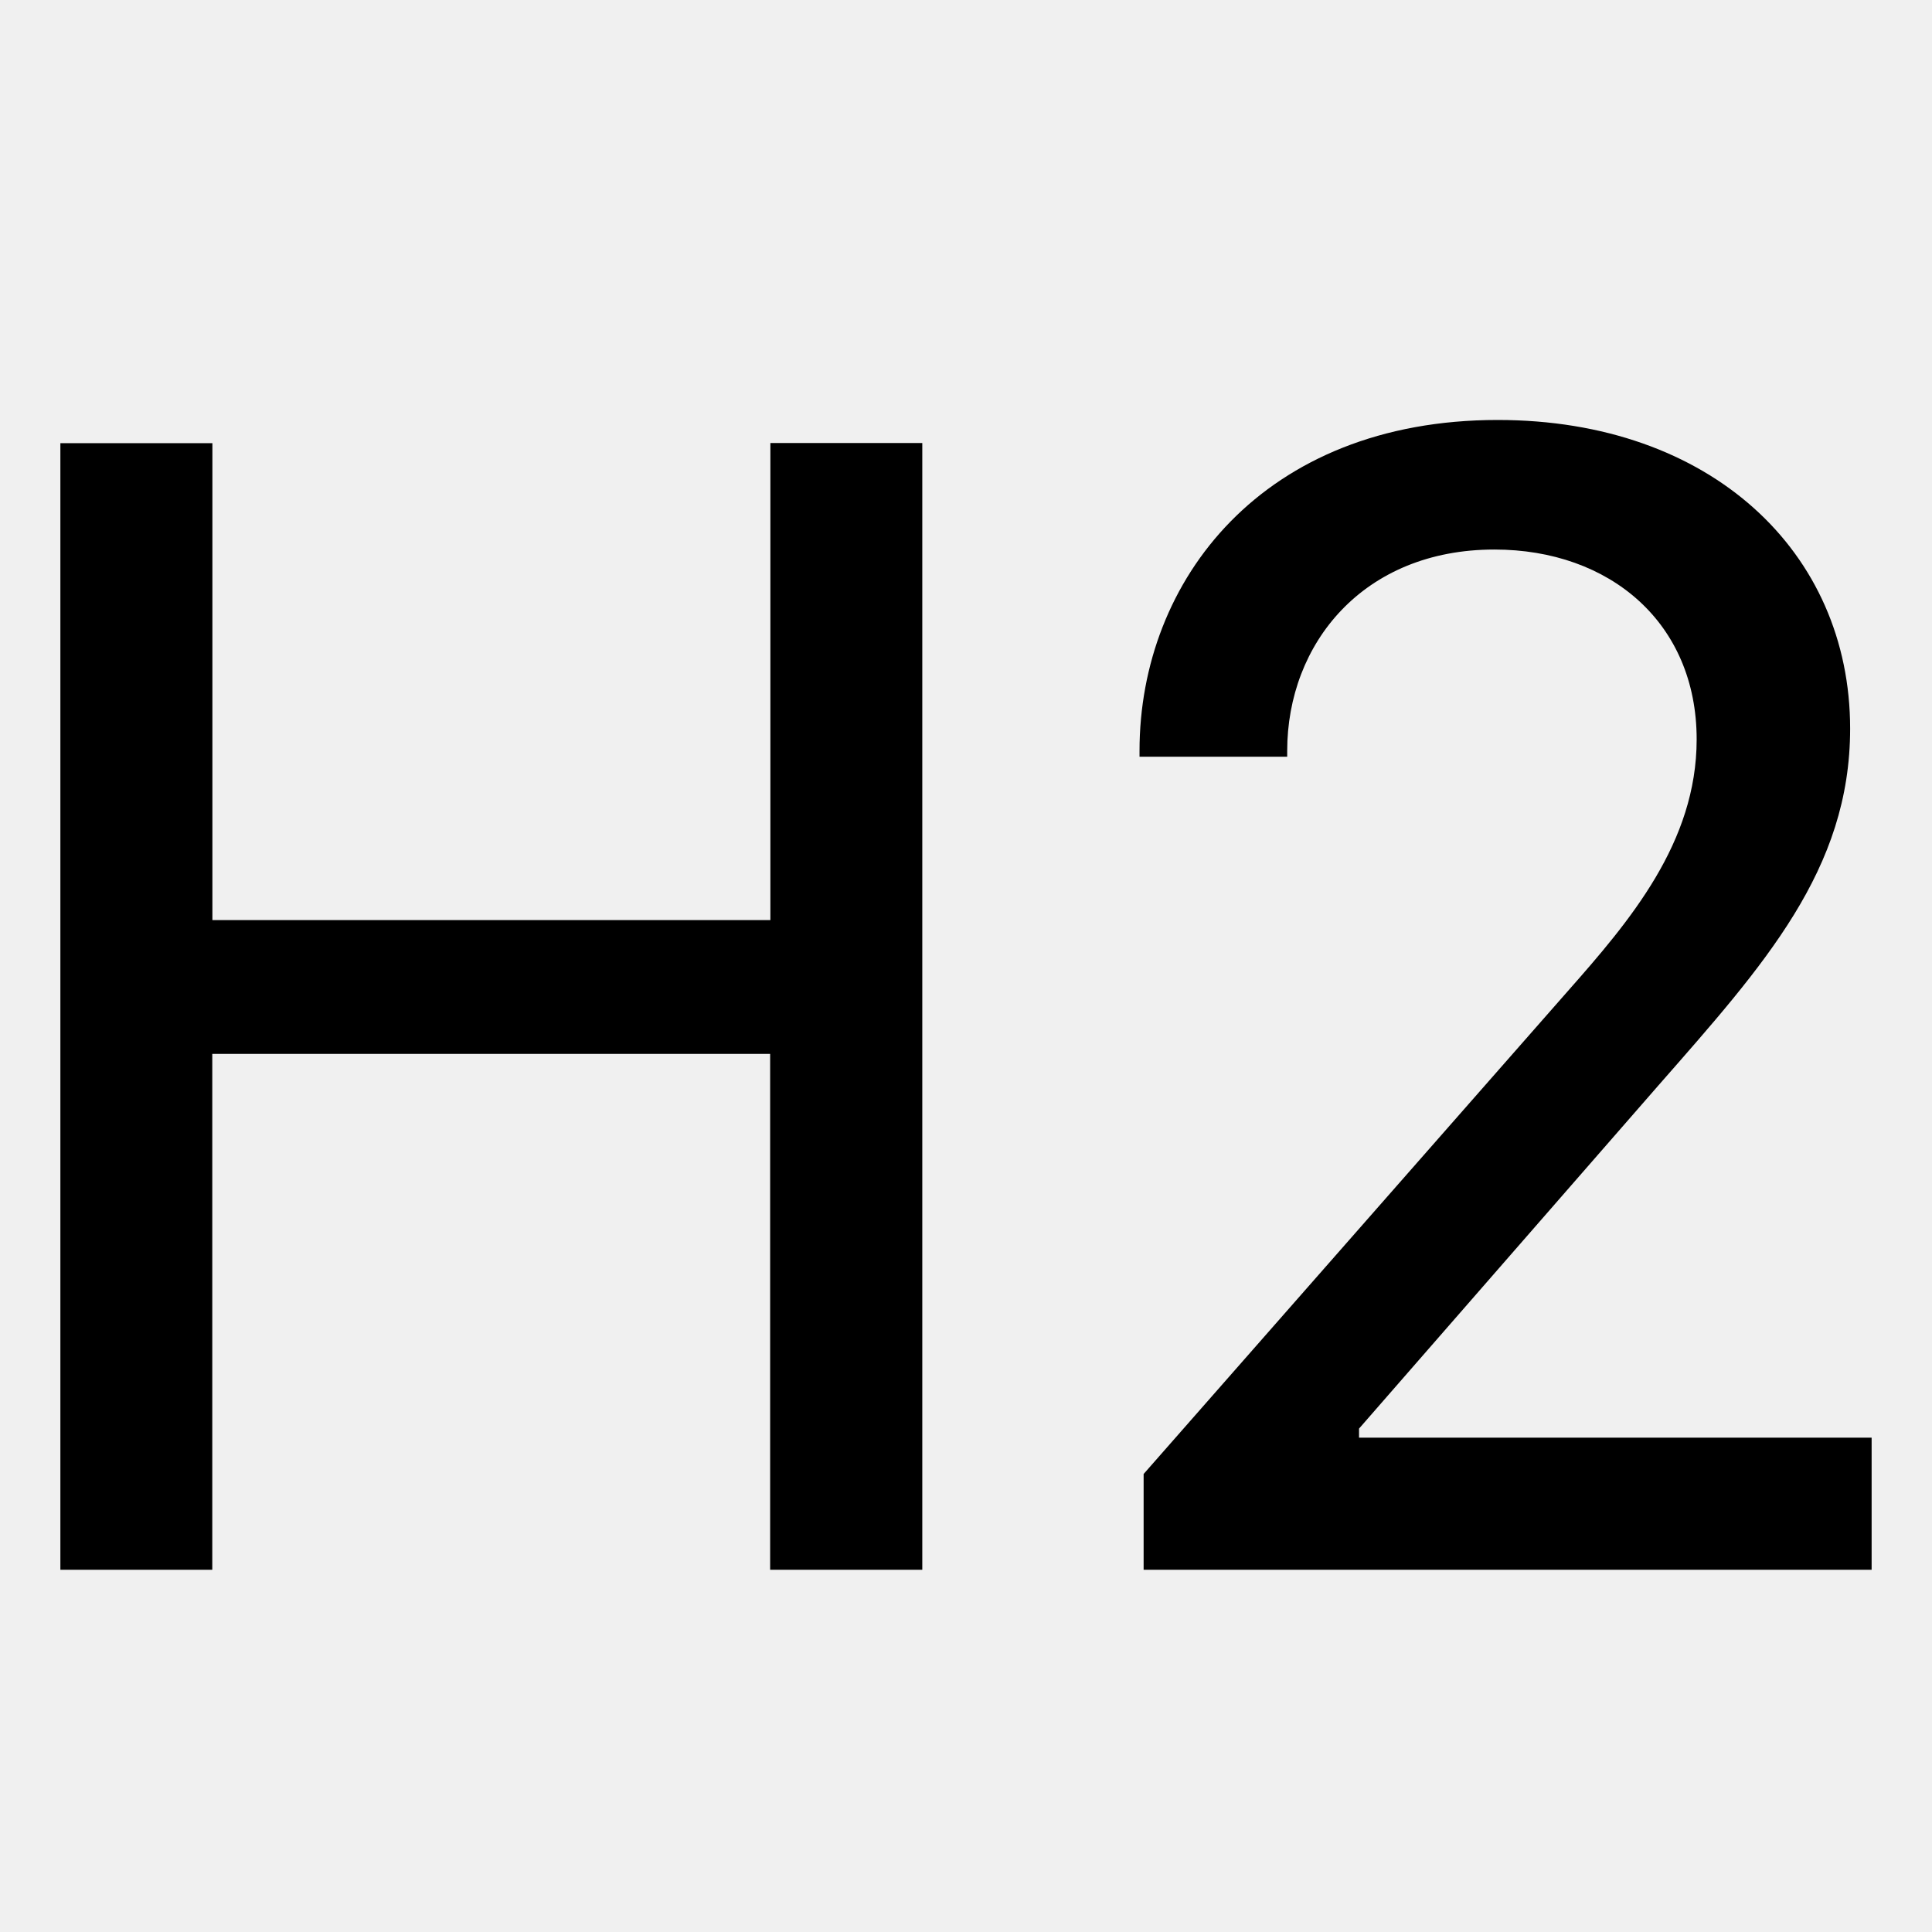
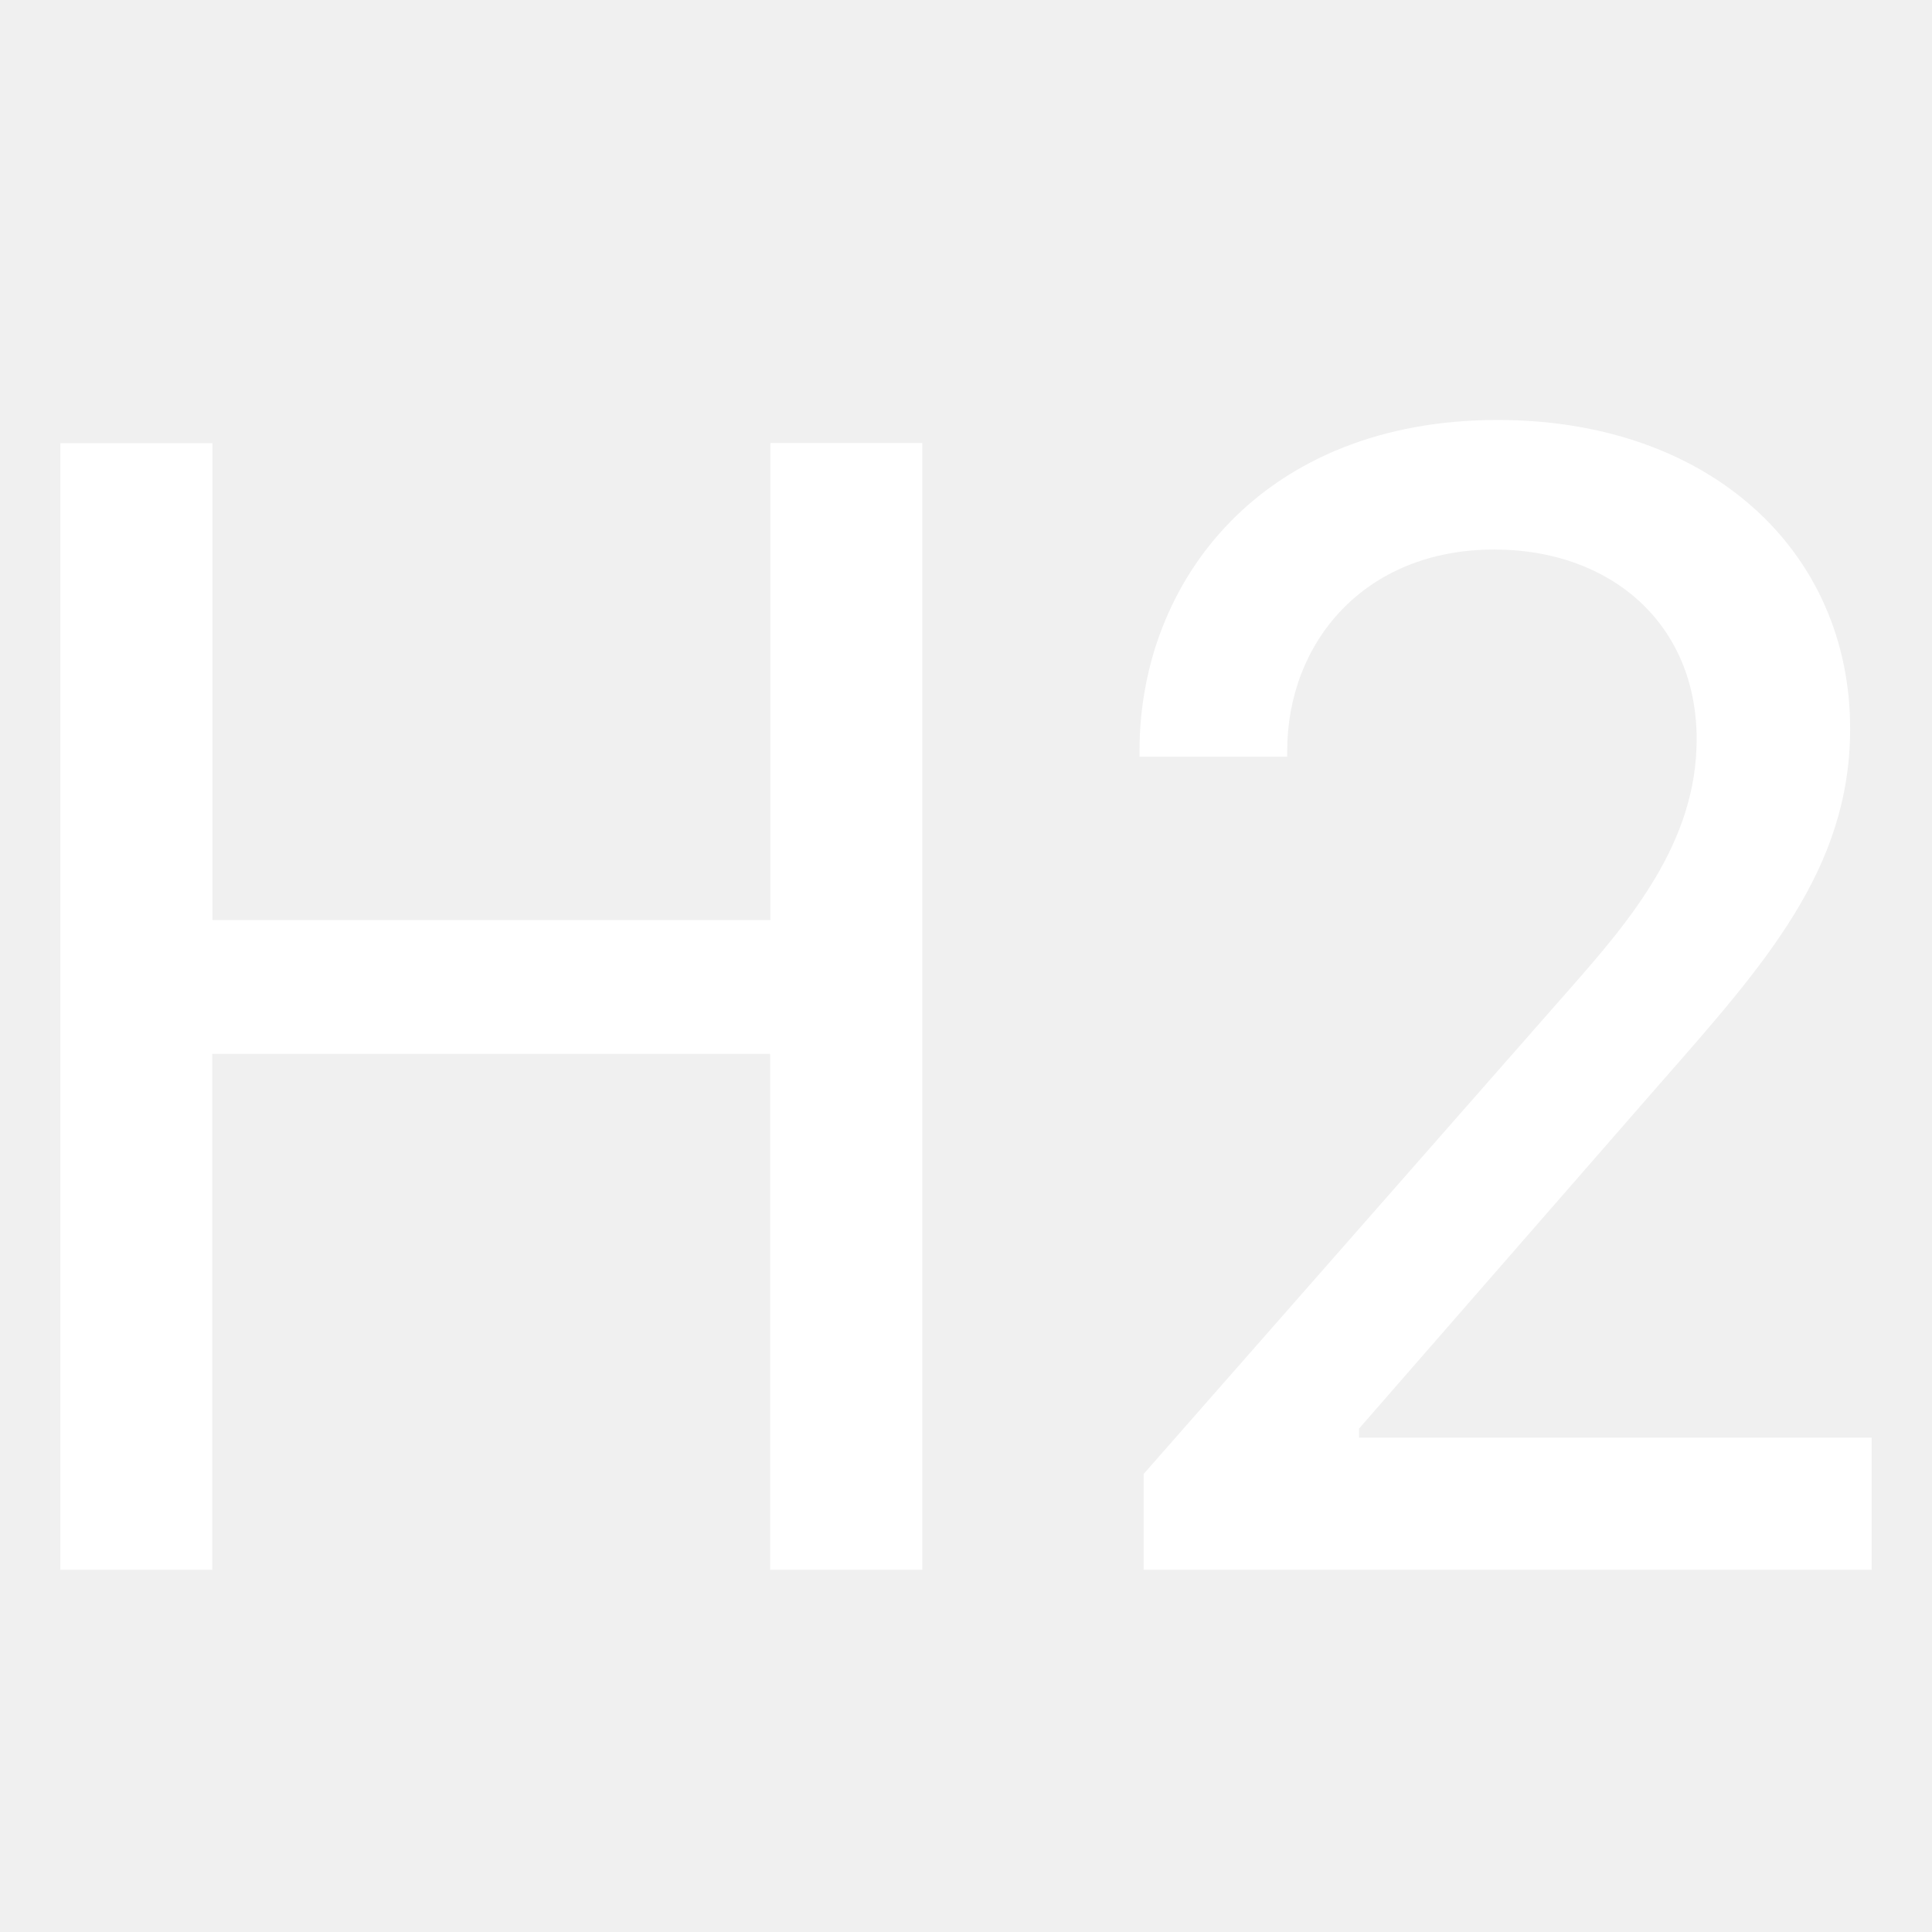
- <svg xmlns="http://www.w3.org/2000/svg" width="16" height="16" fill="currentColor" class="bi bi-type-h2">
+ <svg xmlns="http://www.w3.org/2000/svg" width="16" height="16" fill="#fff" class="bi bi-type-h2">
  <path d="M7.638 13V3.669H6.38V7.62H1.759V3.67H.5V13h1.258V8.728h4.62V13h1.259zm3.022-6.733v-.048c0-.889.63-1.668 1.716-1.668.957 0 1.675.608 1.675 1.572 0 .855-.554 1.504-1.067 2.085l-3.513 3.999V13H15.5v-1.094h-4.245v-.075l2.481-2.844c.875-.998 1.586-1.784 1.586-2.953 0-1.463-1.155-2.556-2.919-2.556-1.941 0-2.966 1.326-2.966 2.74v.049h1.223z" />
</svg>
